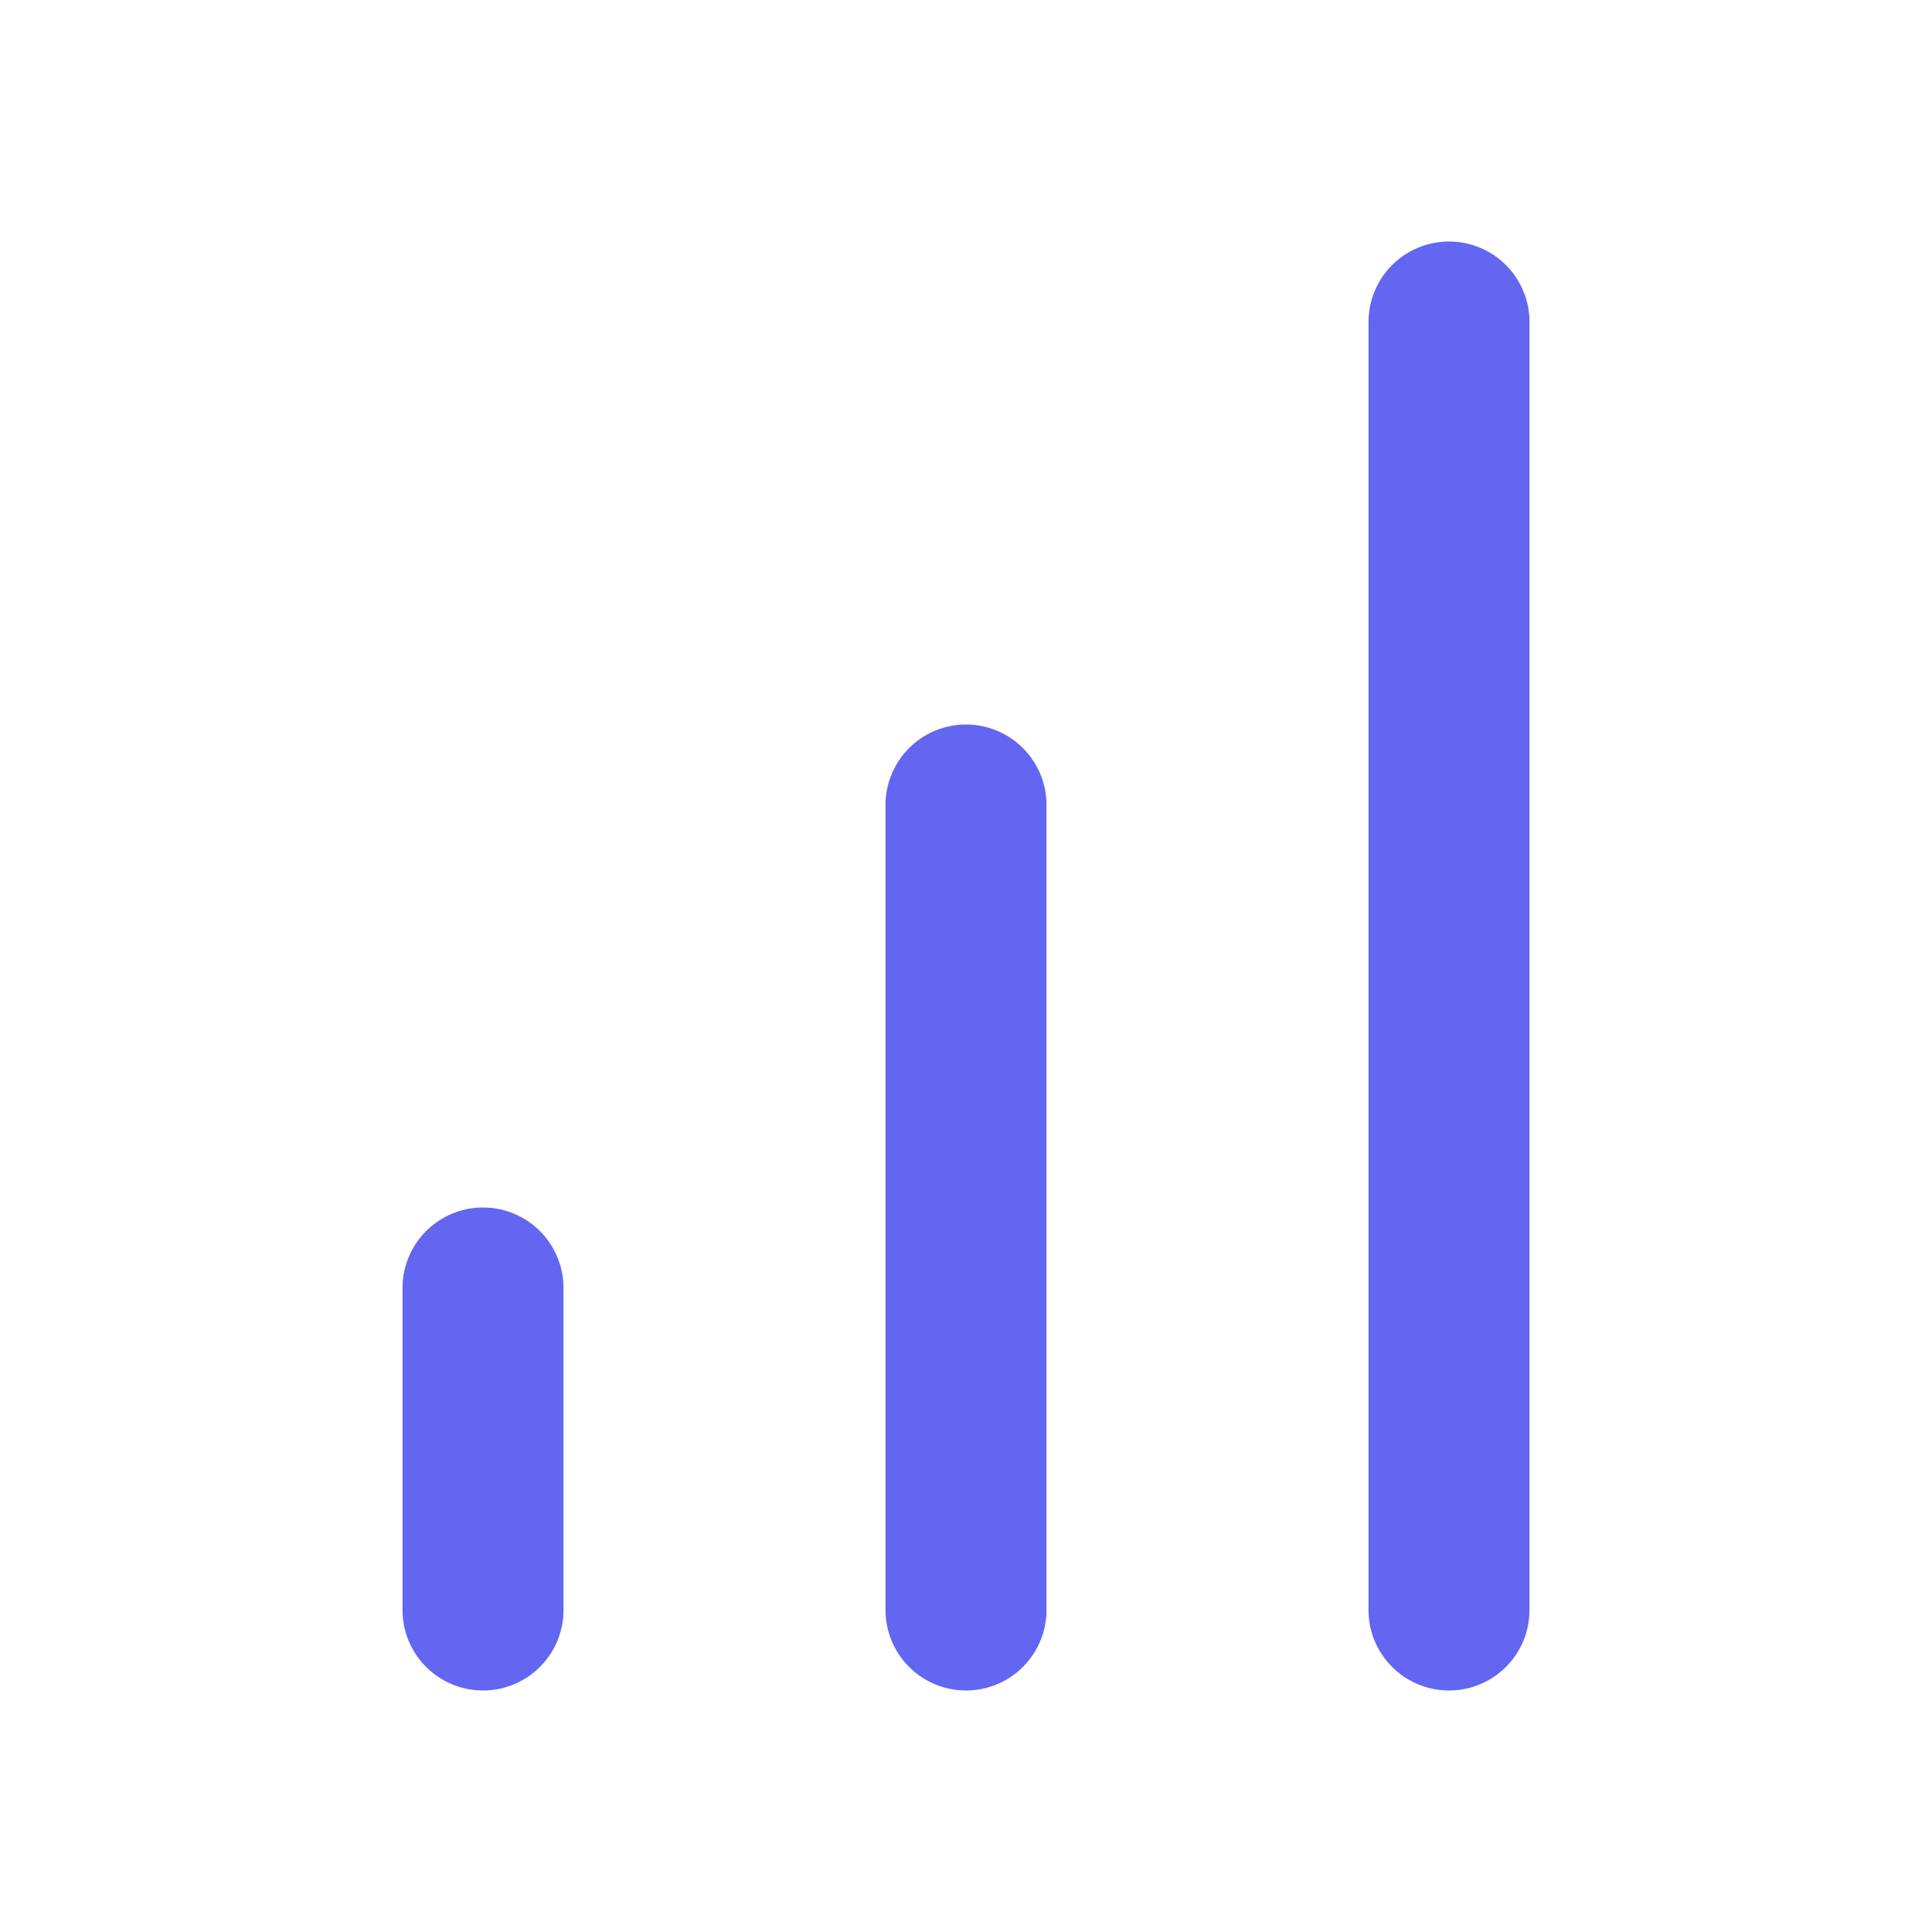
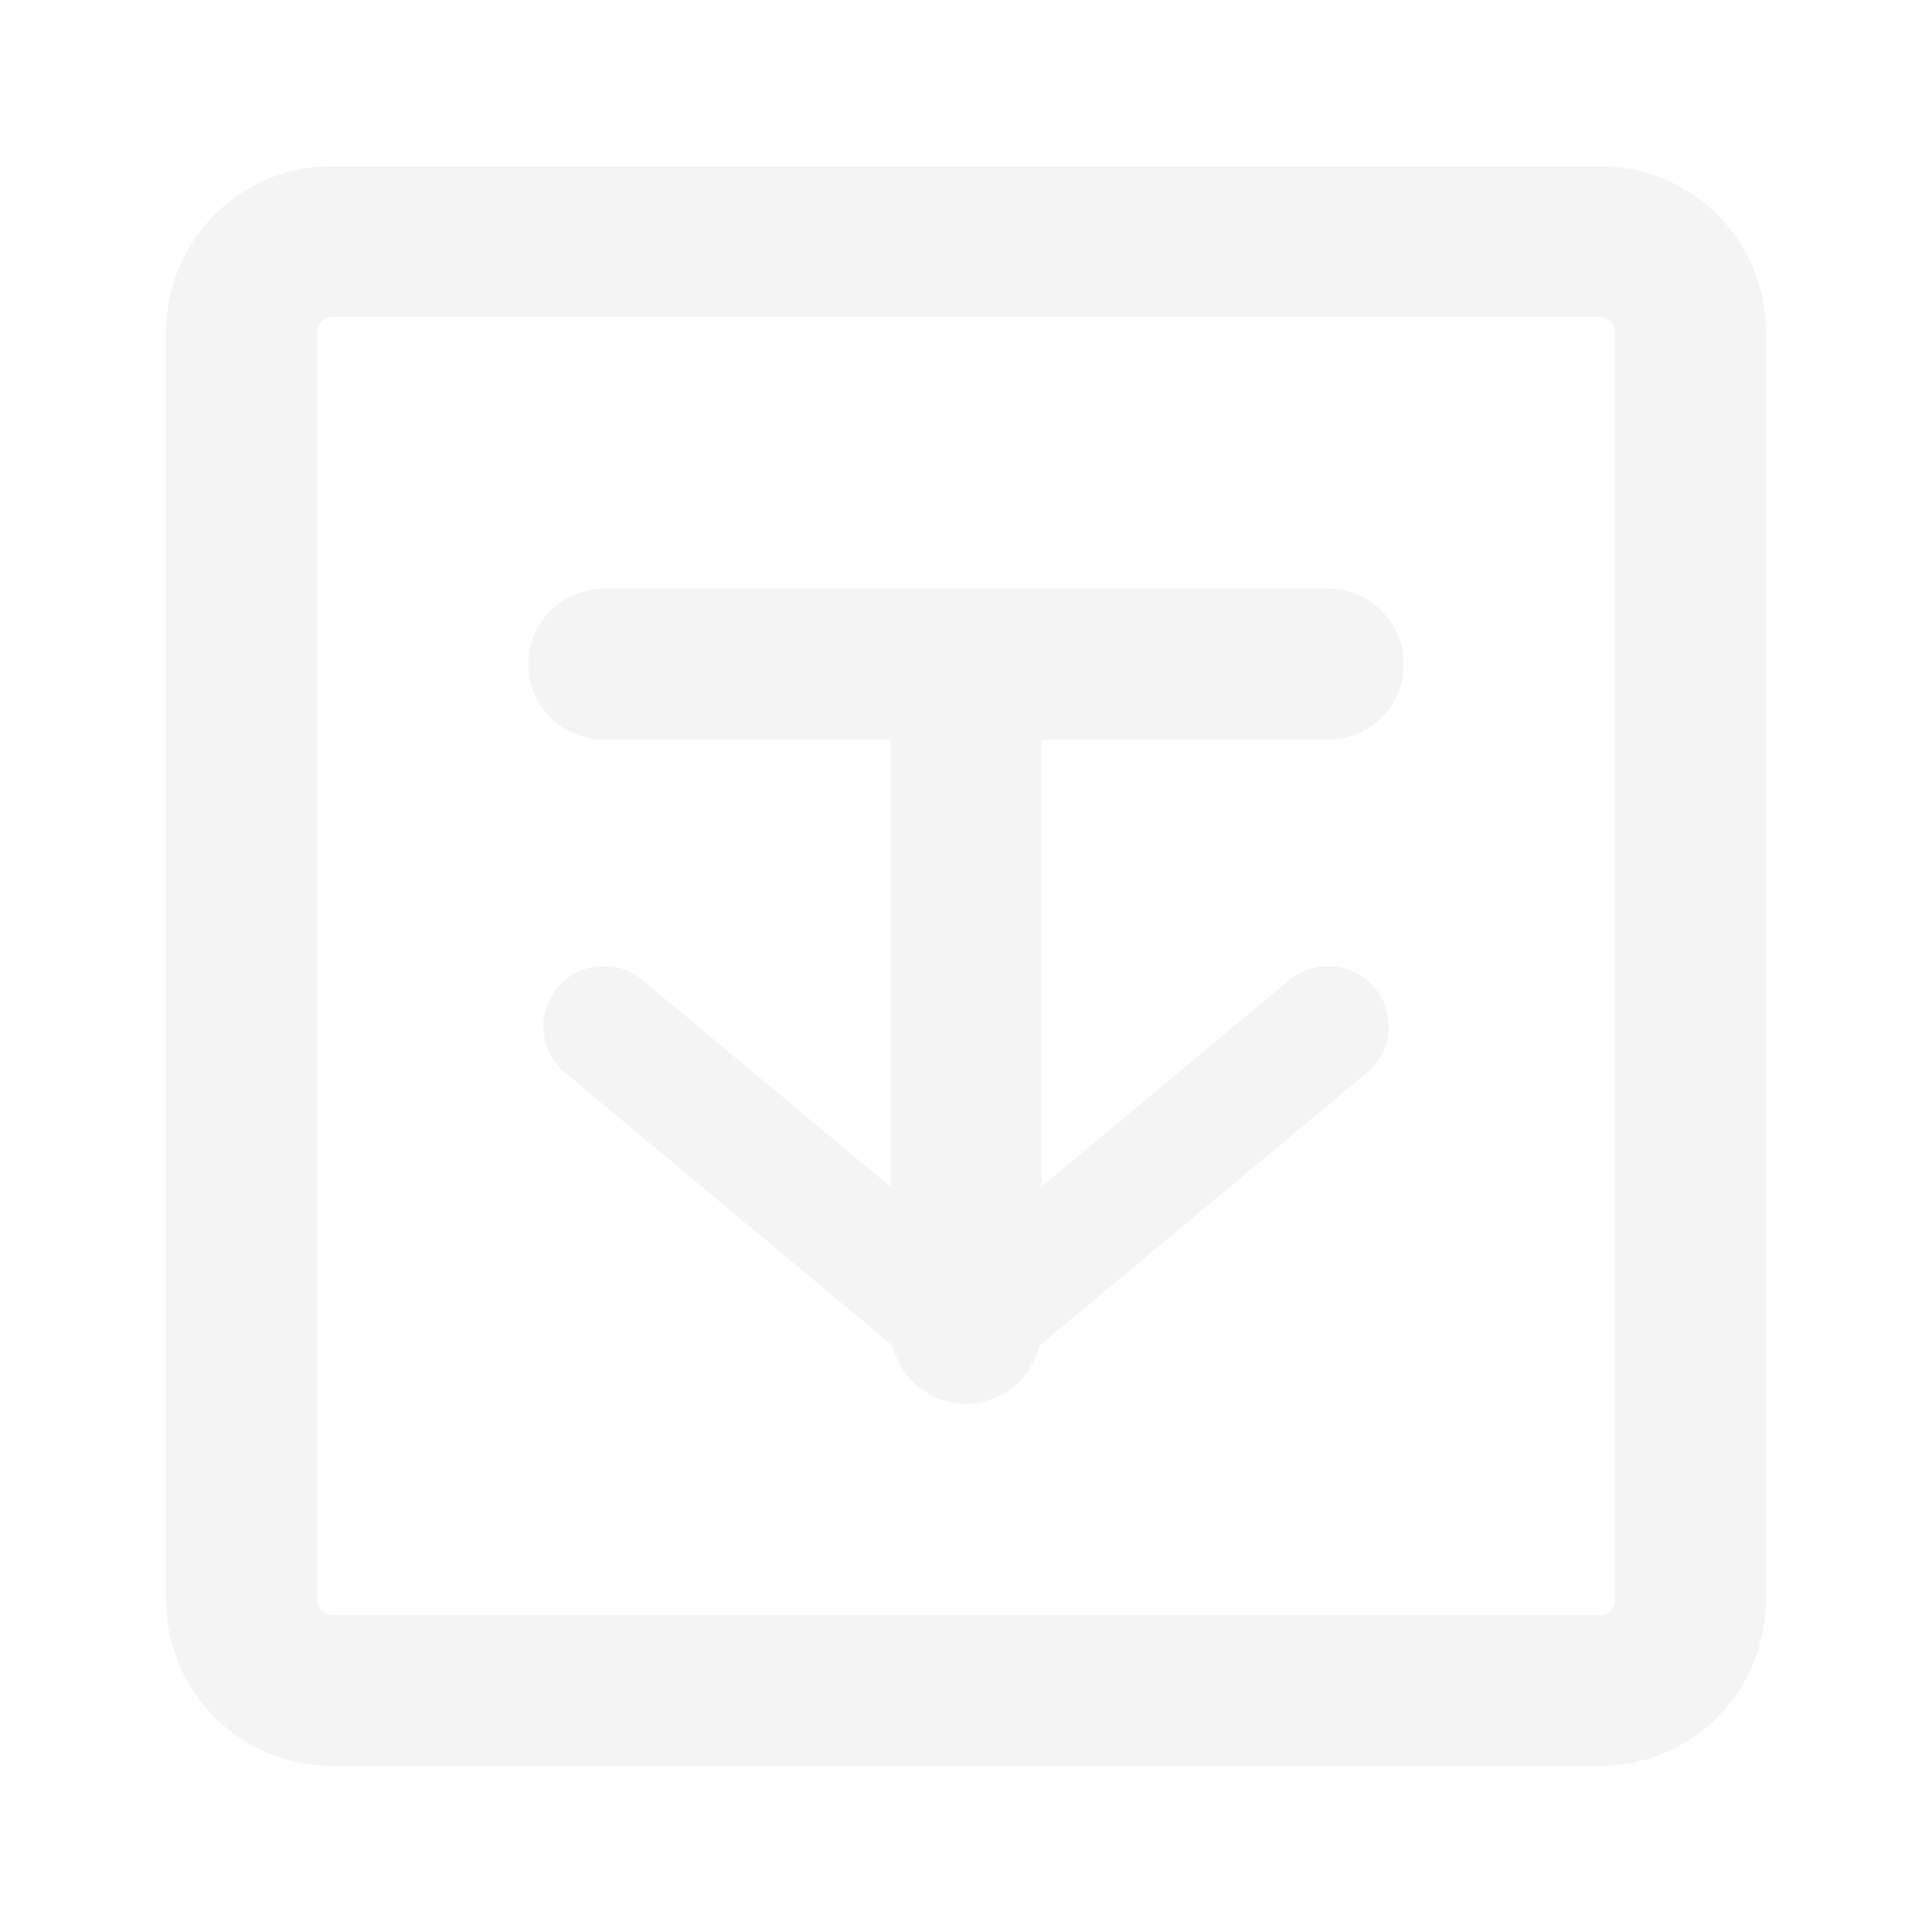
- <svg xmlns="http://www.w3.org/2000/svg" viewBox="0 0 24 24" fill="none" stroke="#6366f1" stroke-width="2" stroke-linecap="round" stroke-linejoin="round">
-   <path d="M12 20V10" />
-   <path d="M18 20V4" />
-   <path d="M6 20v-4" />
+ <svg xmlns="http://www.w3.org/2000/svg" viewBox="0 0 32 32" fill="none" stroke="#f4f4f5" stroke-width="2.5" stroke-linecap="round" stroke-linejoin="round">
+   <rect x="4" y="4" width="24" height="24" rx="1.5" stroke-width="2.5" />
+   <path d="M10 11h12" />
+   <path d="M16 11v11" />
+   <path d="M10 17l6 5 6-5" stroke-width="2" />
</svg>
